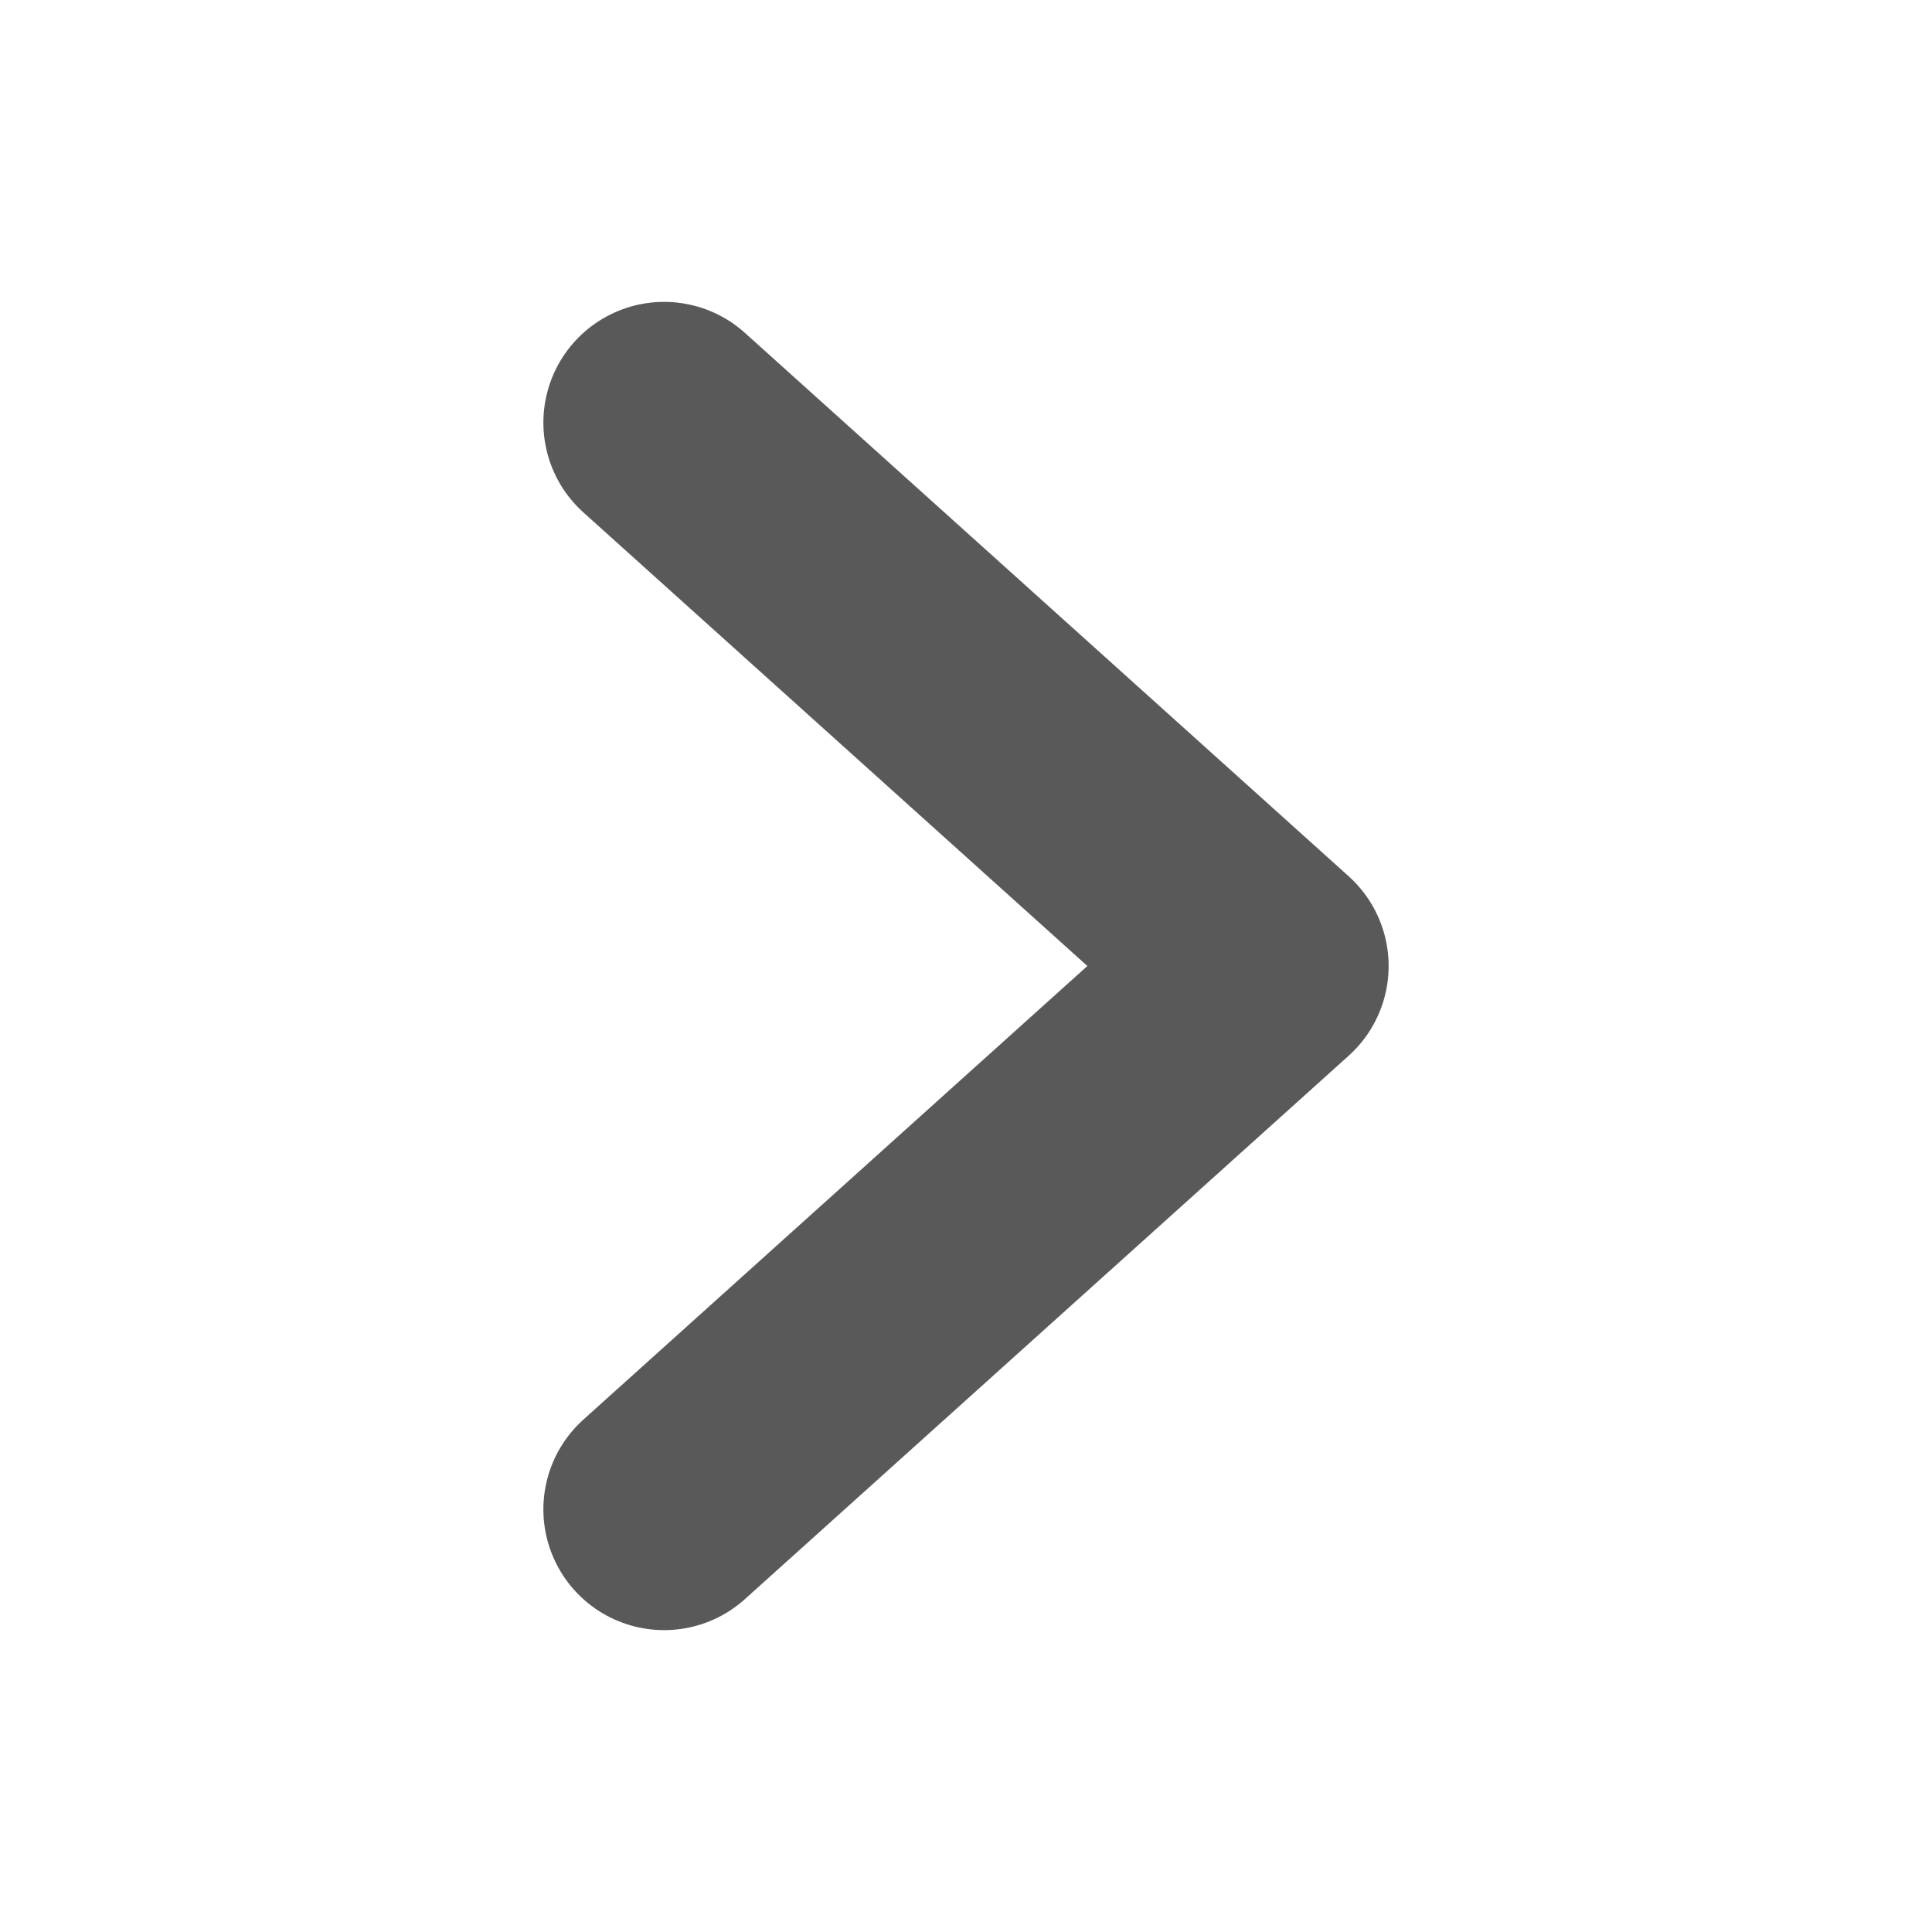
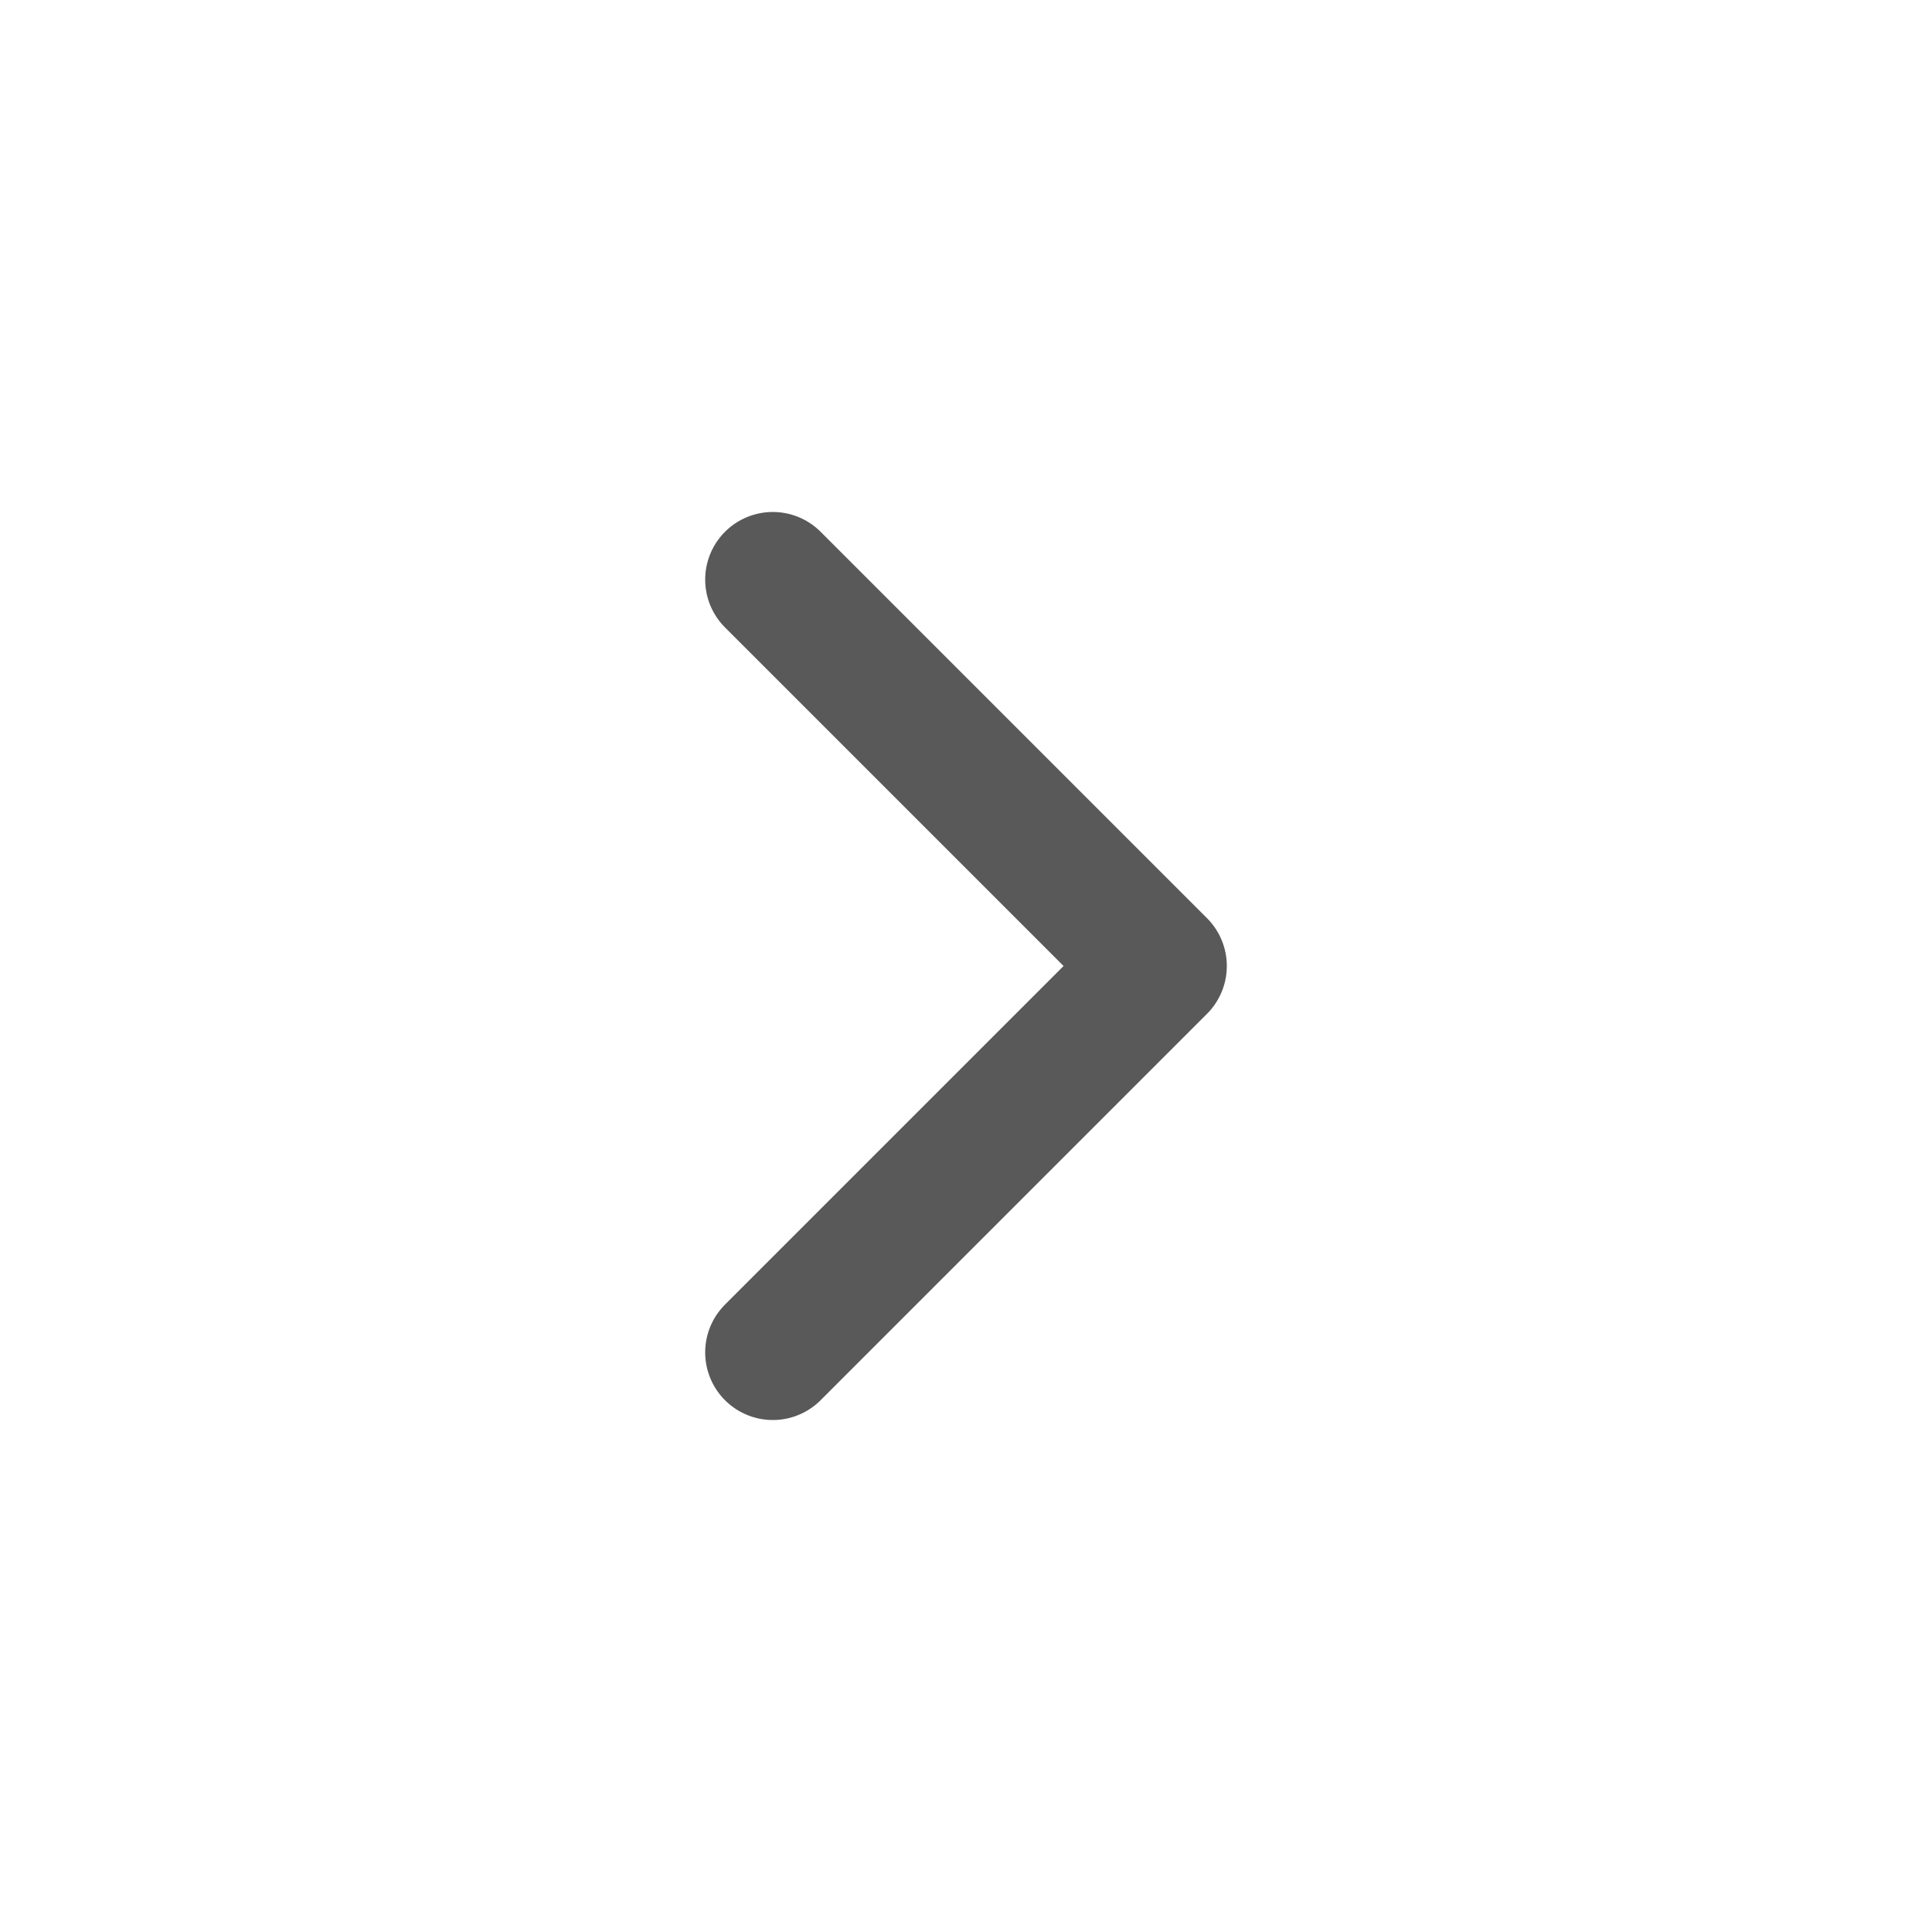
- <svg xmlns="http://www.w3.org/2000/svg" width="16" height="16" viewBox="0 0 16 16">
-   <path d="M5.5 3.5 L10.5 8 L5.5 12.5" stroke="#595959" stroke-width="2" fill="none" stroke-linecap="round" stroke-linejoin="round" />
+ <svg xmlns="http://www.w3.org/2000/svg" width="20" height="20" viewBox="0 0 20 20">
+   <path d="M8 6 L12 10 L8 14" stroke="#595959" stroke-width="1.4" fill="none" stroke-linecap="round" stroke-linejoin="round" />
</svg>
